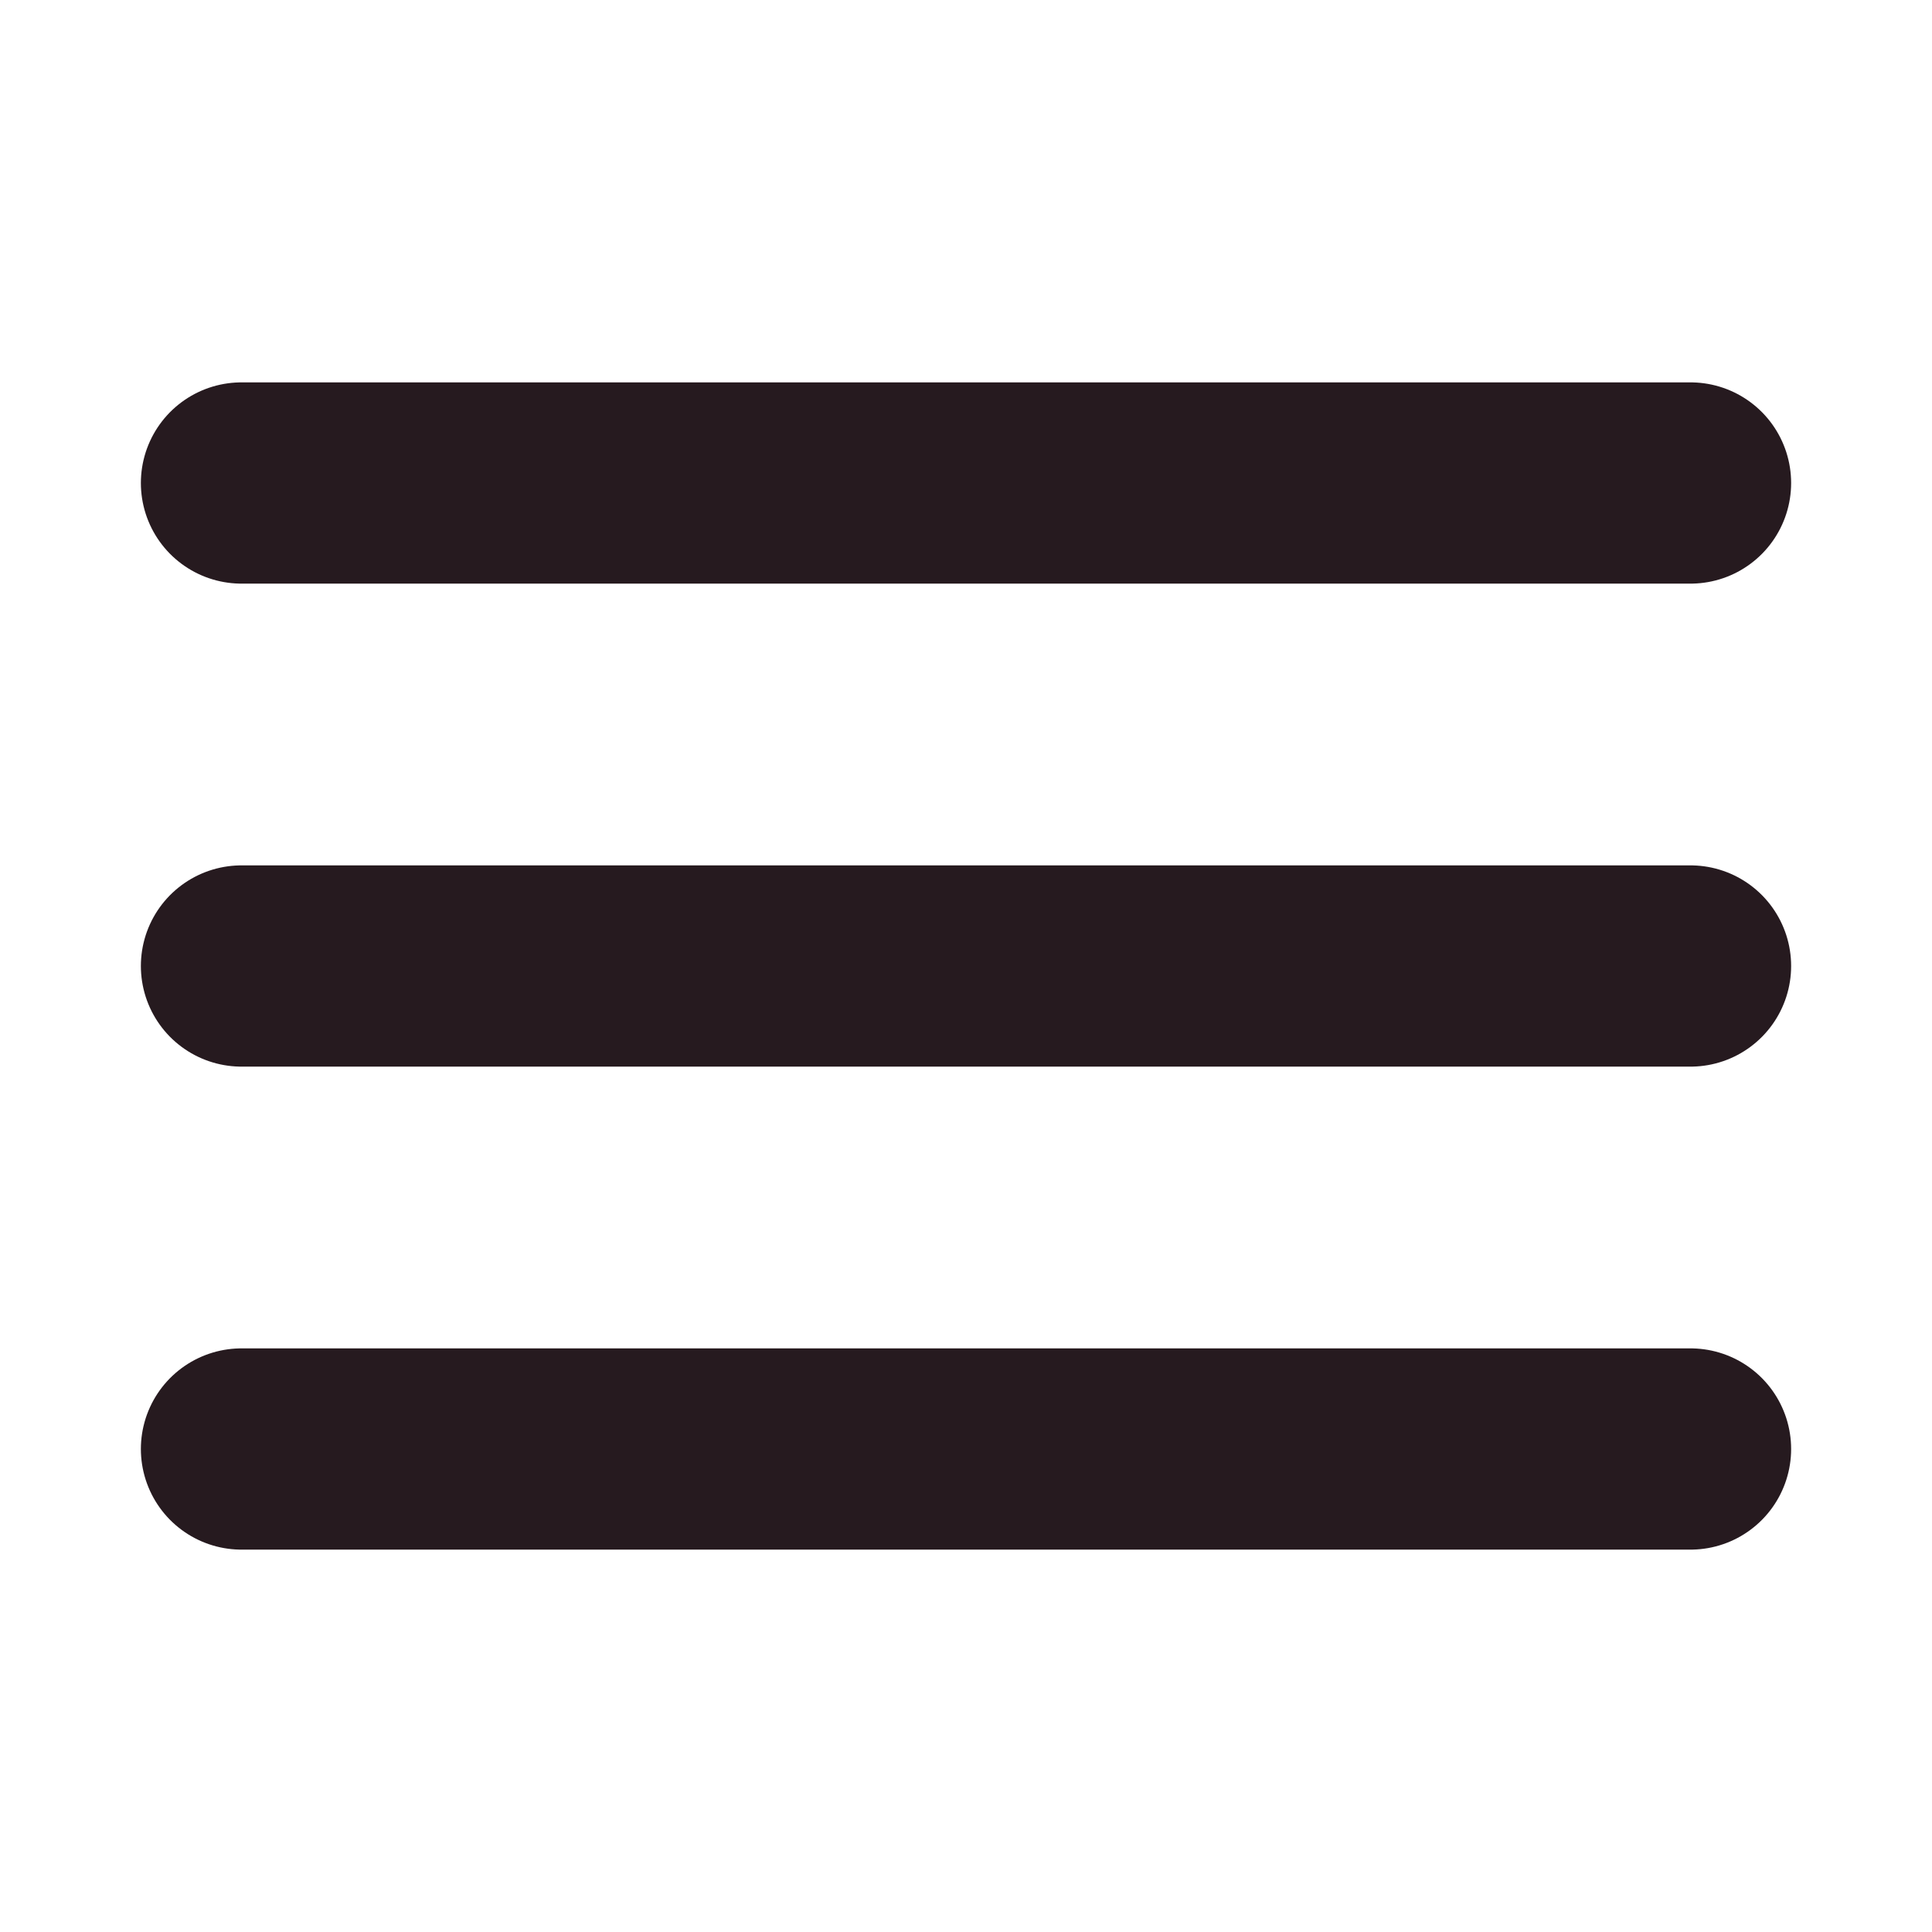
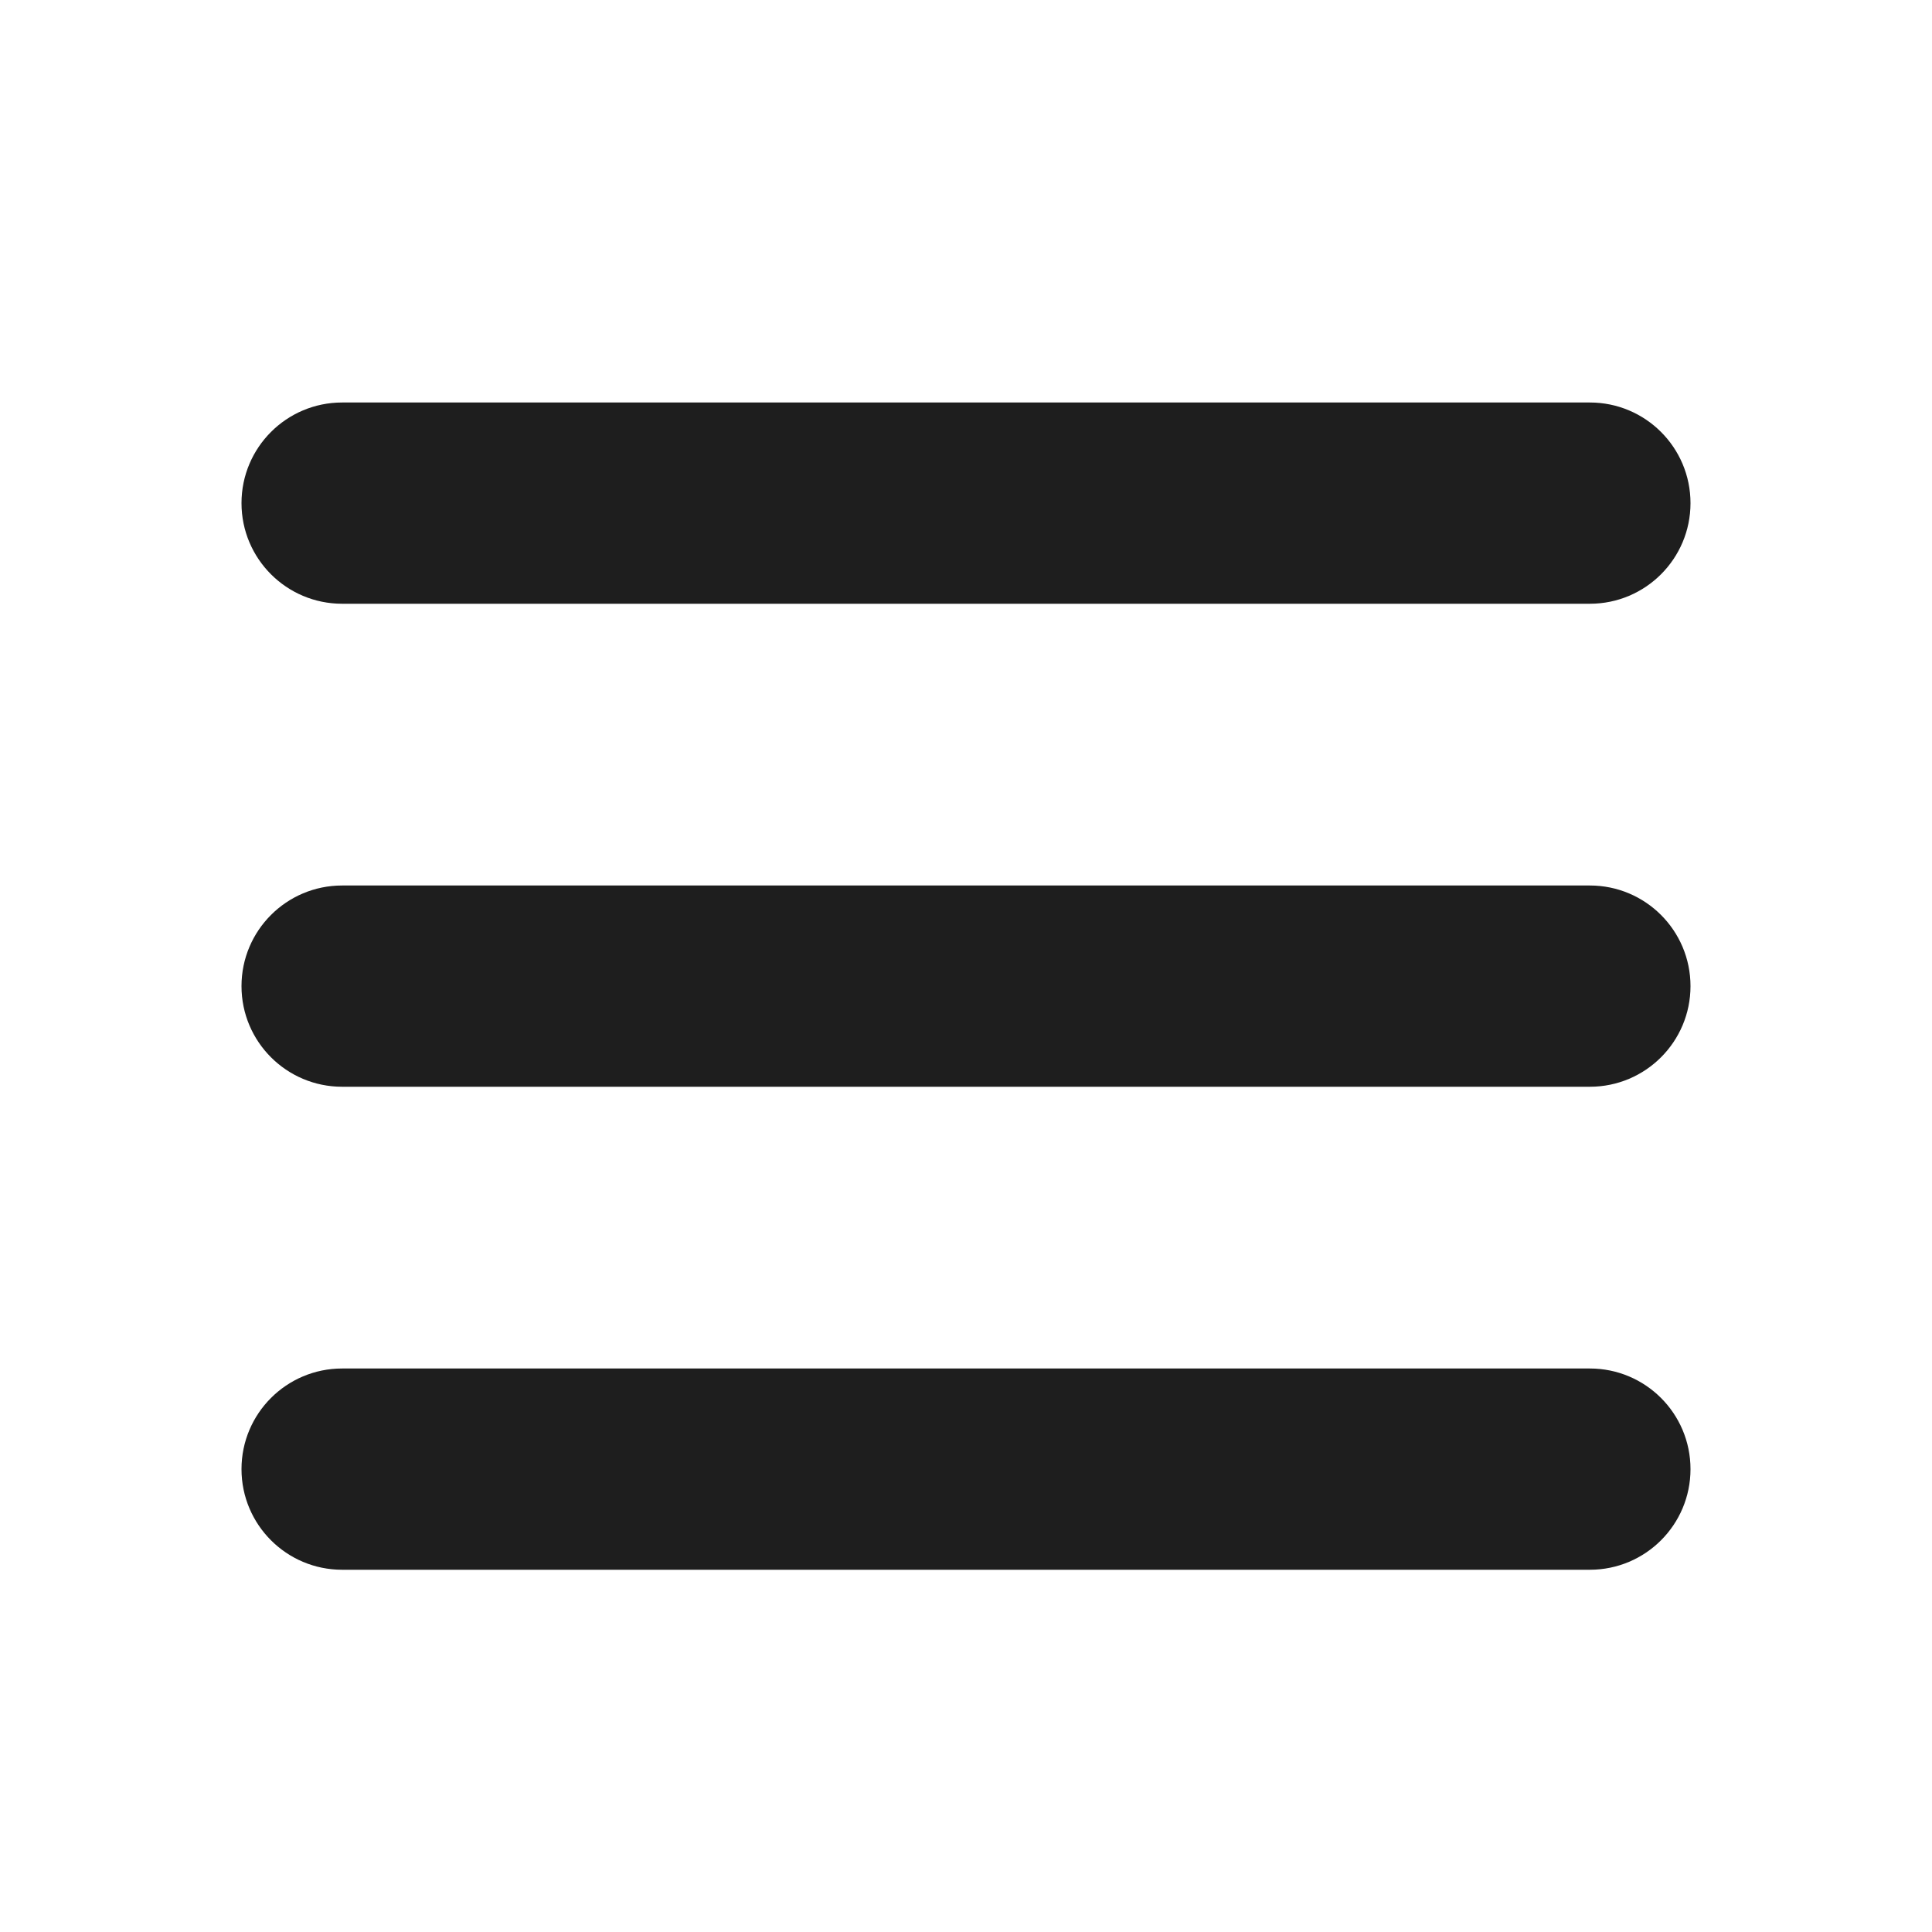
- <svg xmlns="http://www.w3.org/2000/svg" width="24" height="24" viewBox="0 0 24 24" fill="none" stroke="#261a1f" stroke-width="2.5" stroke-linecap="round" stroke-linejoin="round">
-   <line x1="3" y1="6" x2="21" y2="6" stroke="#261a1f" stroke-width="2.5" />
-   <line x1="3" y1="12" x2="21" y2="12" stroke="#261a1f" stroke-width="2.5" />
-   <line x1="3" y1="18" x2="21" y2="18" stroke="#261a1f" stroke-width="2.5" />
+ <svg xmlns="http://www.w3.org/2000/svg" width="24" height="24" viewBox="0 0 24 24" fill="#1e1e1e">
+   <rect x="3" y="5" width="18" height="2.5" rx="1.25" fill="#1e1e1e" />
+   <rect x="3" y="11" width="18" height="2.5" rx="1.25" fill="#1e1e1e" />
+   <rect x="3" y="17" width="18" height="2.5" rx="1.25" fill="#1e1e1e" />
</svg>
